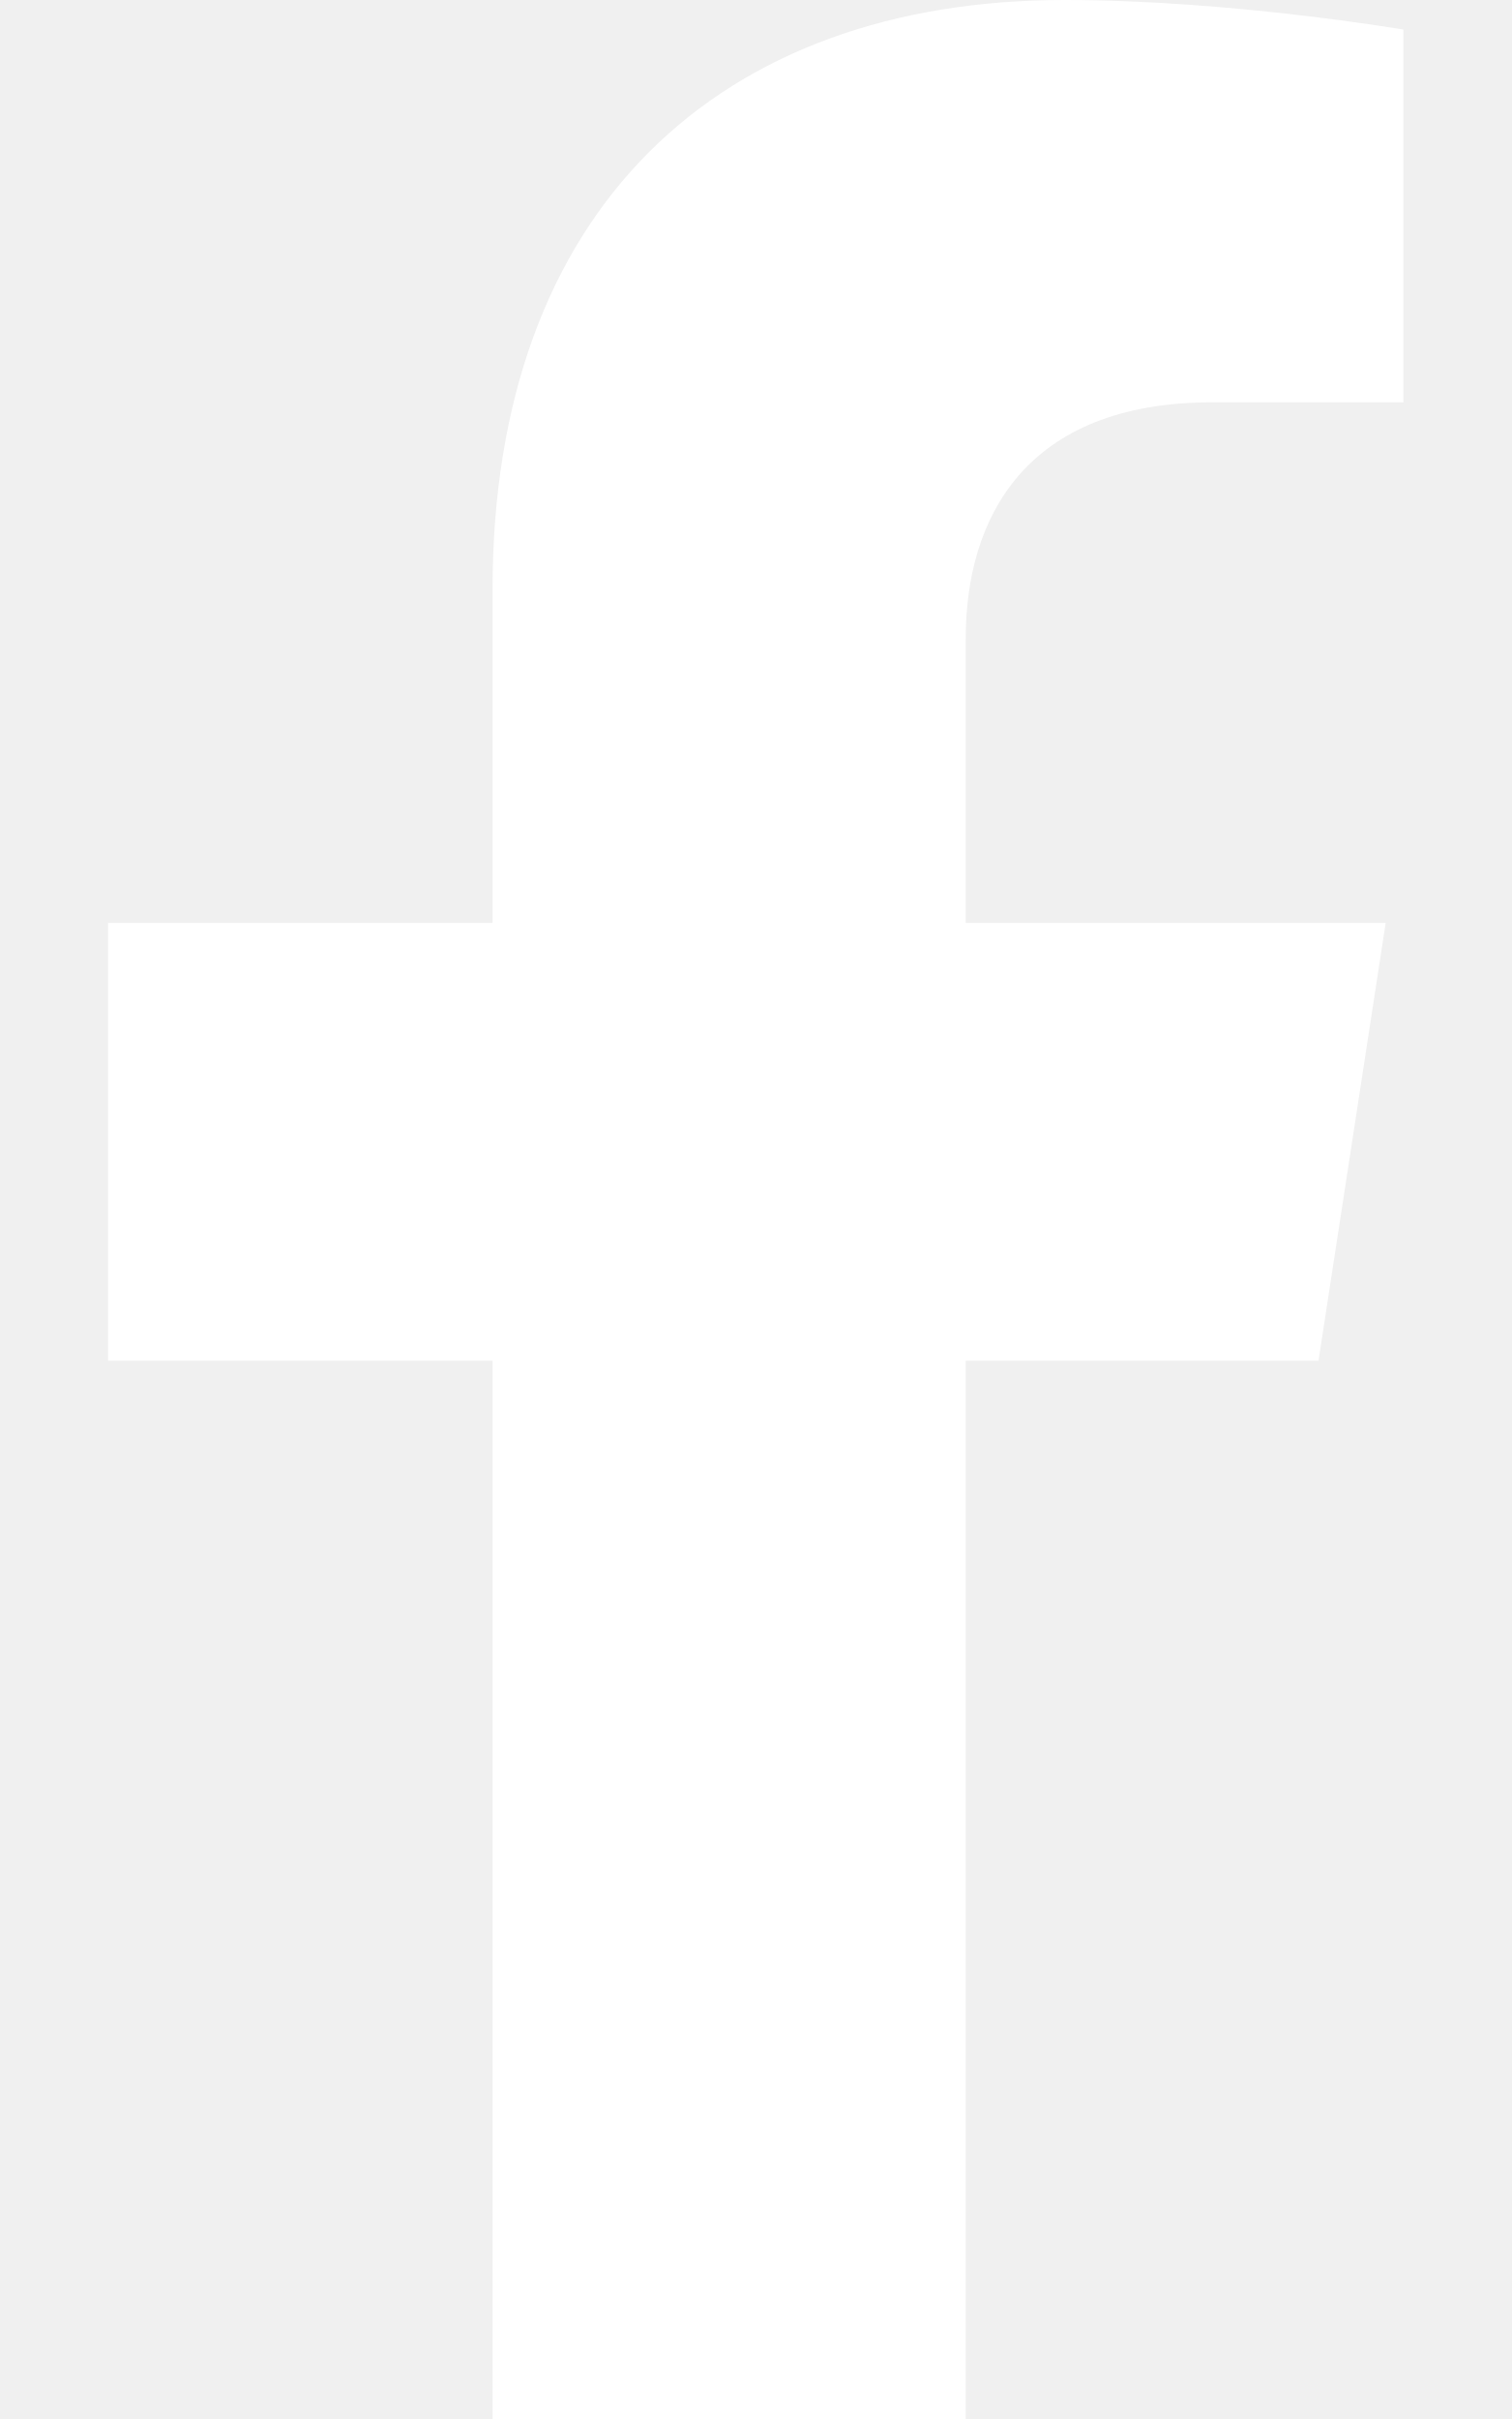
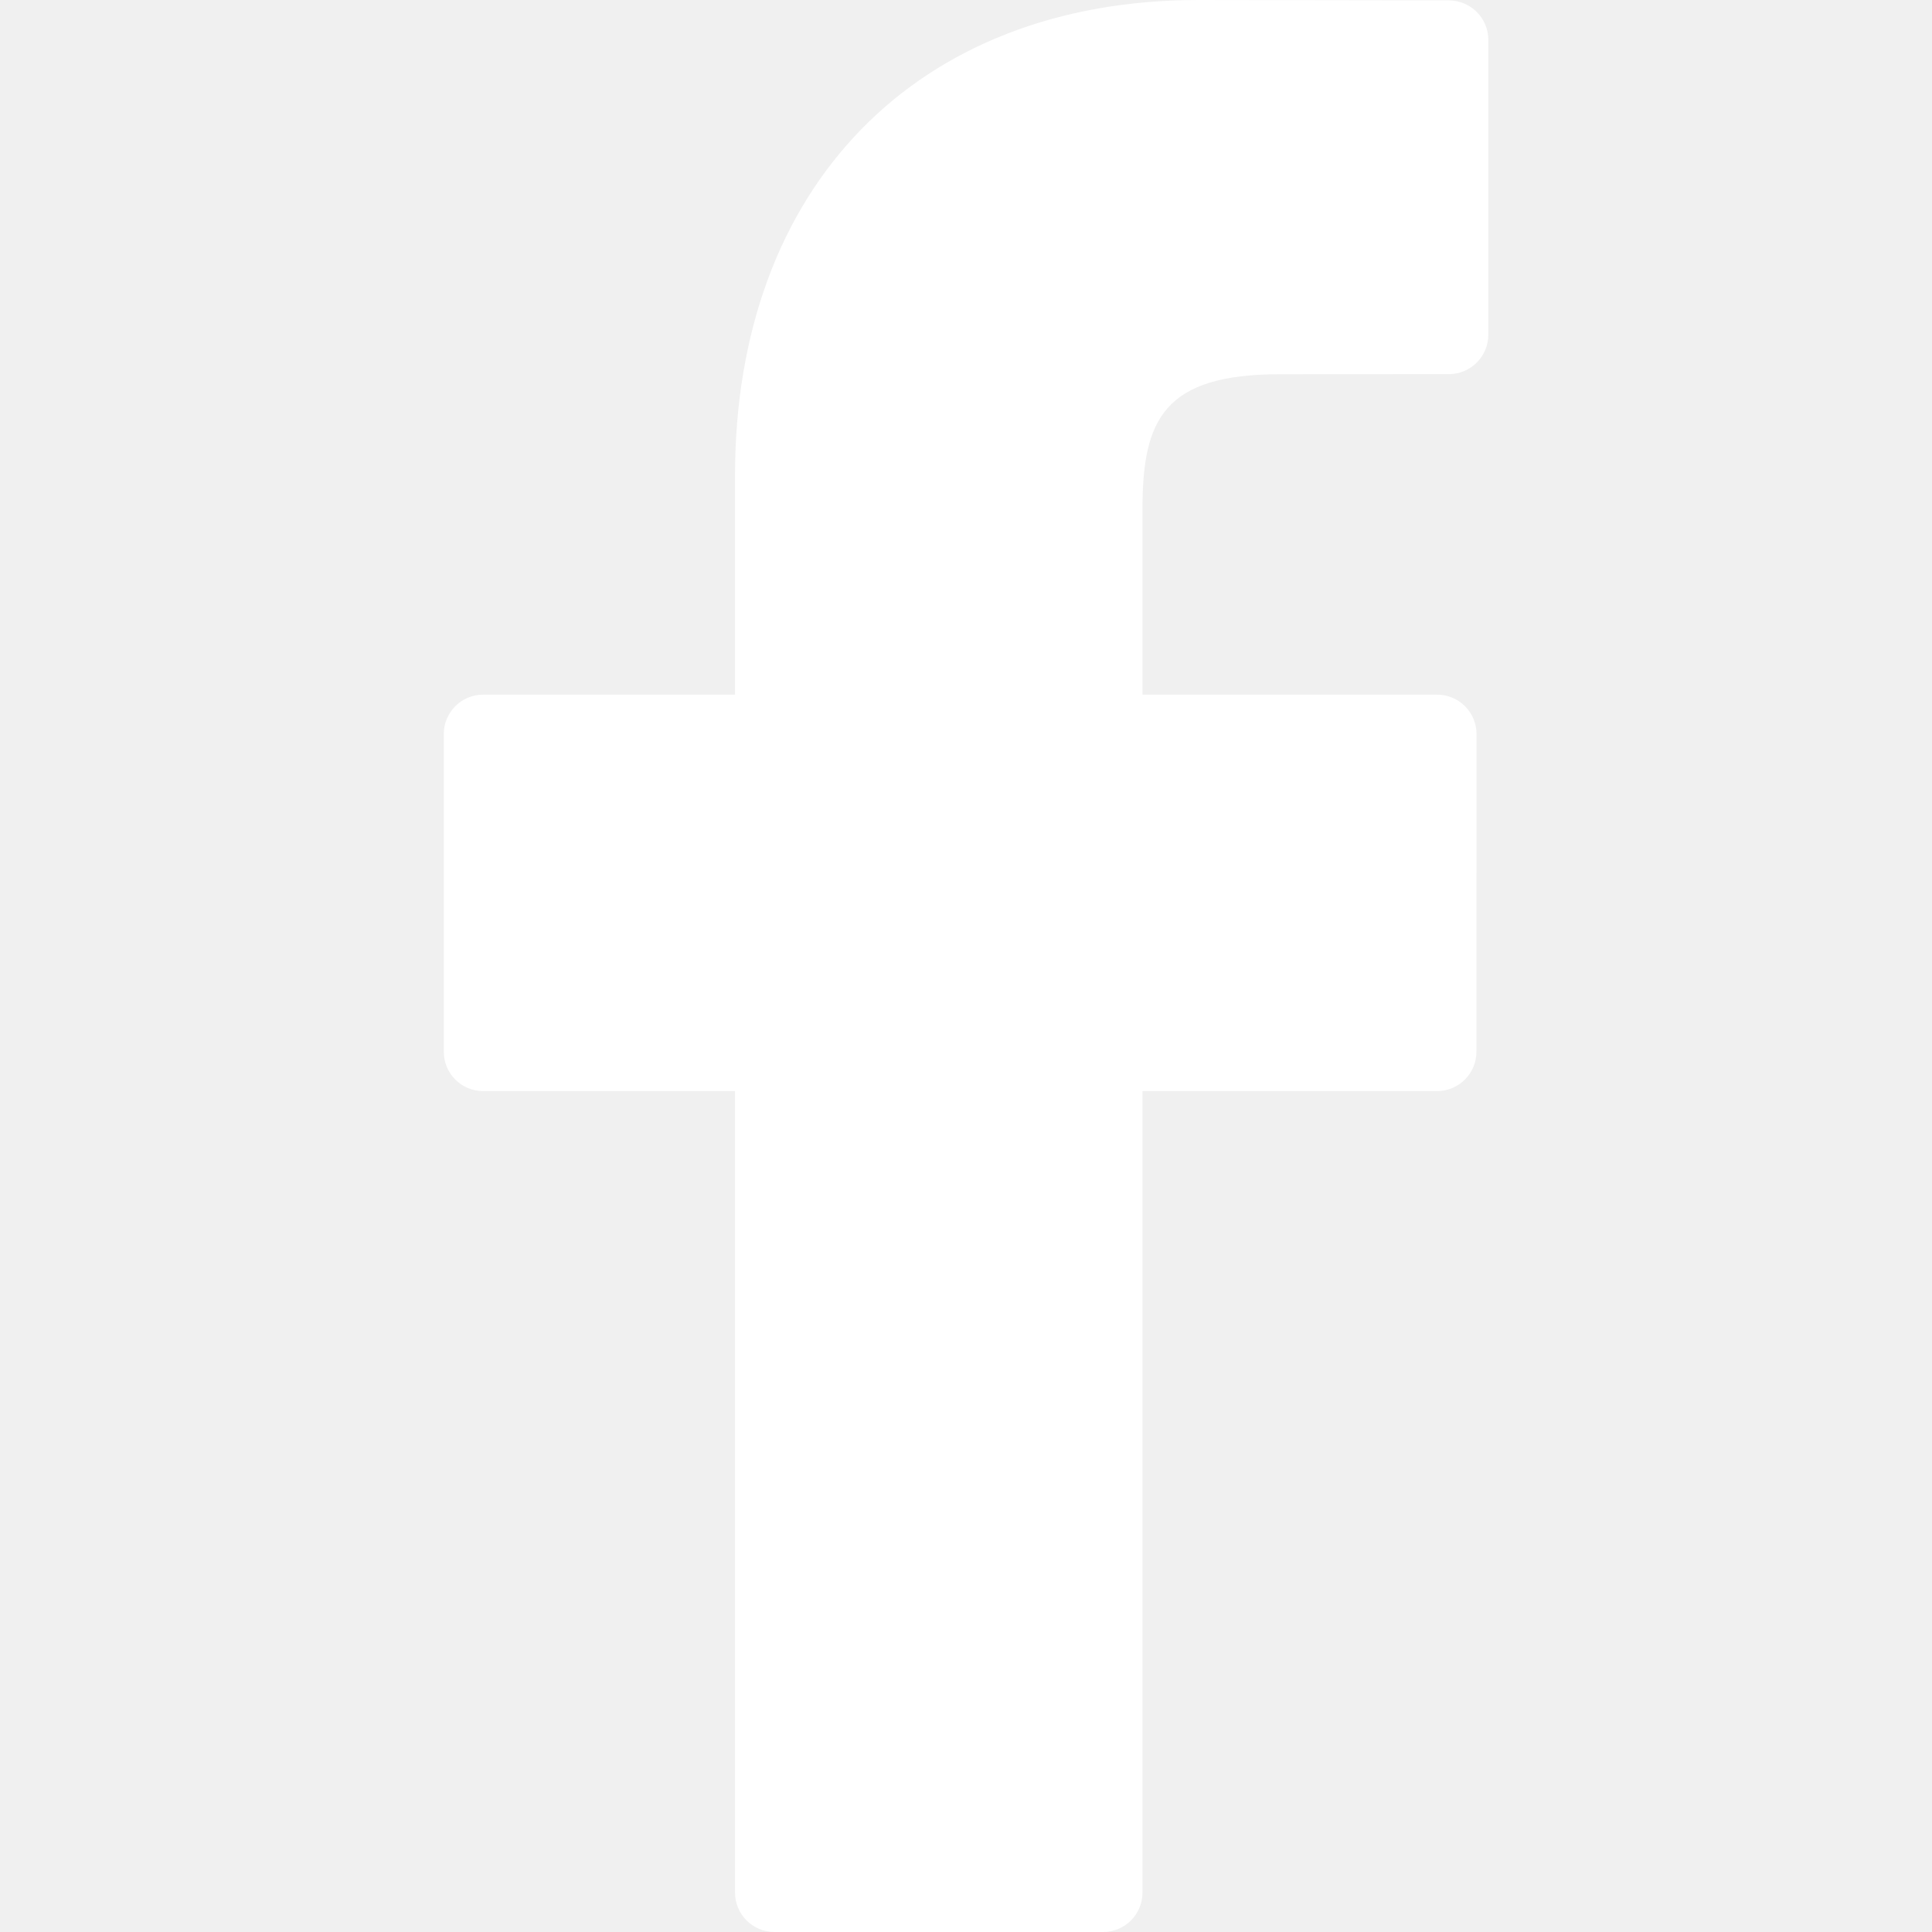
- <svg xmlns="http://www.w3.org/2000/svg" aria-hidden="true" focusable="false" data-prefix="fab" data-icon="facebook-f" class="svg-inline--fa fa-facebook-f fa-w-10" role="img" viewBox="0 0 320 512">
-   <path fill="#fff" d="M279.14 288l14.22-92.66h-88.91v-60.13c0-25.35 12.42-50.06 52.24-50.06h40.42V6.26S260.43 0 225.36 0c-73.22 0-121.08 44.38-121.08 124.72v70.62H22.89V288h81.39v224h100.17V288z" />
+ <svg xmlns="http://www.w3.org/2000/svg" width="20" height="20" viewBox="0 0 20 20" fill="none">
+   <path d="M14.999 0.004L12.406 0C9.492 0 7.609 1.932 7.609 4.922V7.191H5.001C4.776 7.191 4.594 7.374 4.594 7.599V10.887C4.594 11.113 4.776 11.295 5.001 11.295H7.609V19.592C7.609 19.817 7.792 20 8.017 20H11.419C11.645 20 11.827 19.817 11.827 19.592V11.295H14.876C15.101 11.295 15.284 11.113 15.284 10.887L15.285 7.599C15.285 7.491 15.242 7.388 15.166 7.311C15.089 7.234 14.985 7.191 14.877 7.191H11.827V5.268C11.827 4.343 12.047 3.874 13.252 3.874L14.999 3.873C15.224 3.873 15.407 3.69 15.407 3.465V0.412C15.407 0.187 15.224 0.005 14.999 0.004Z" fill="white" />
</svg>
